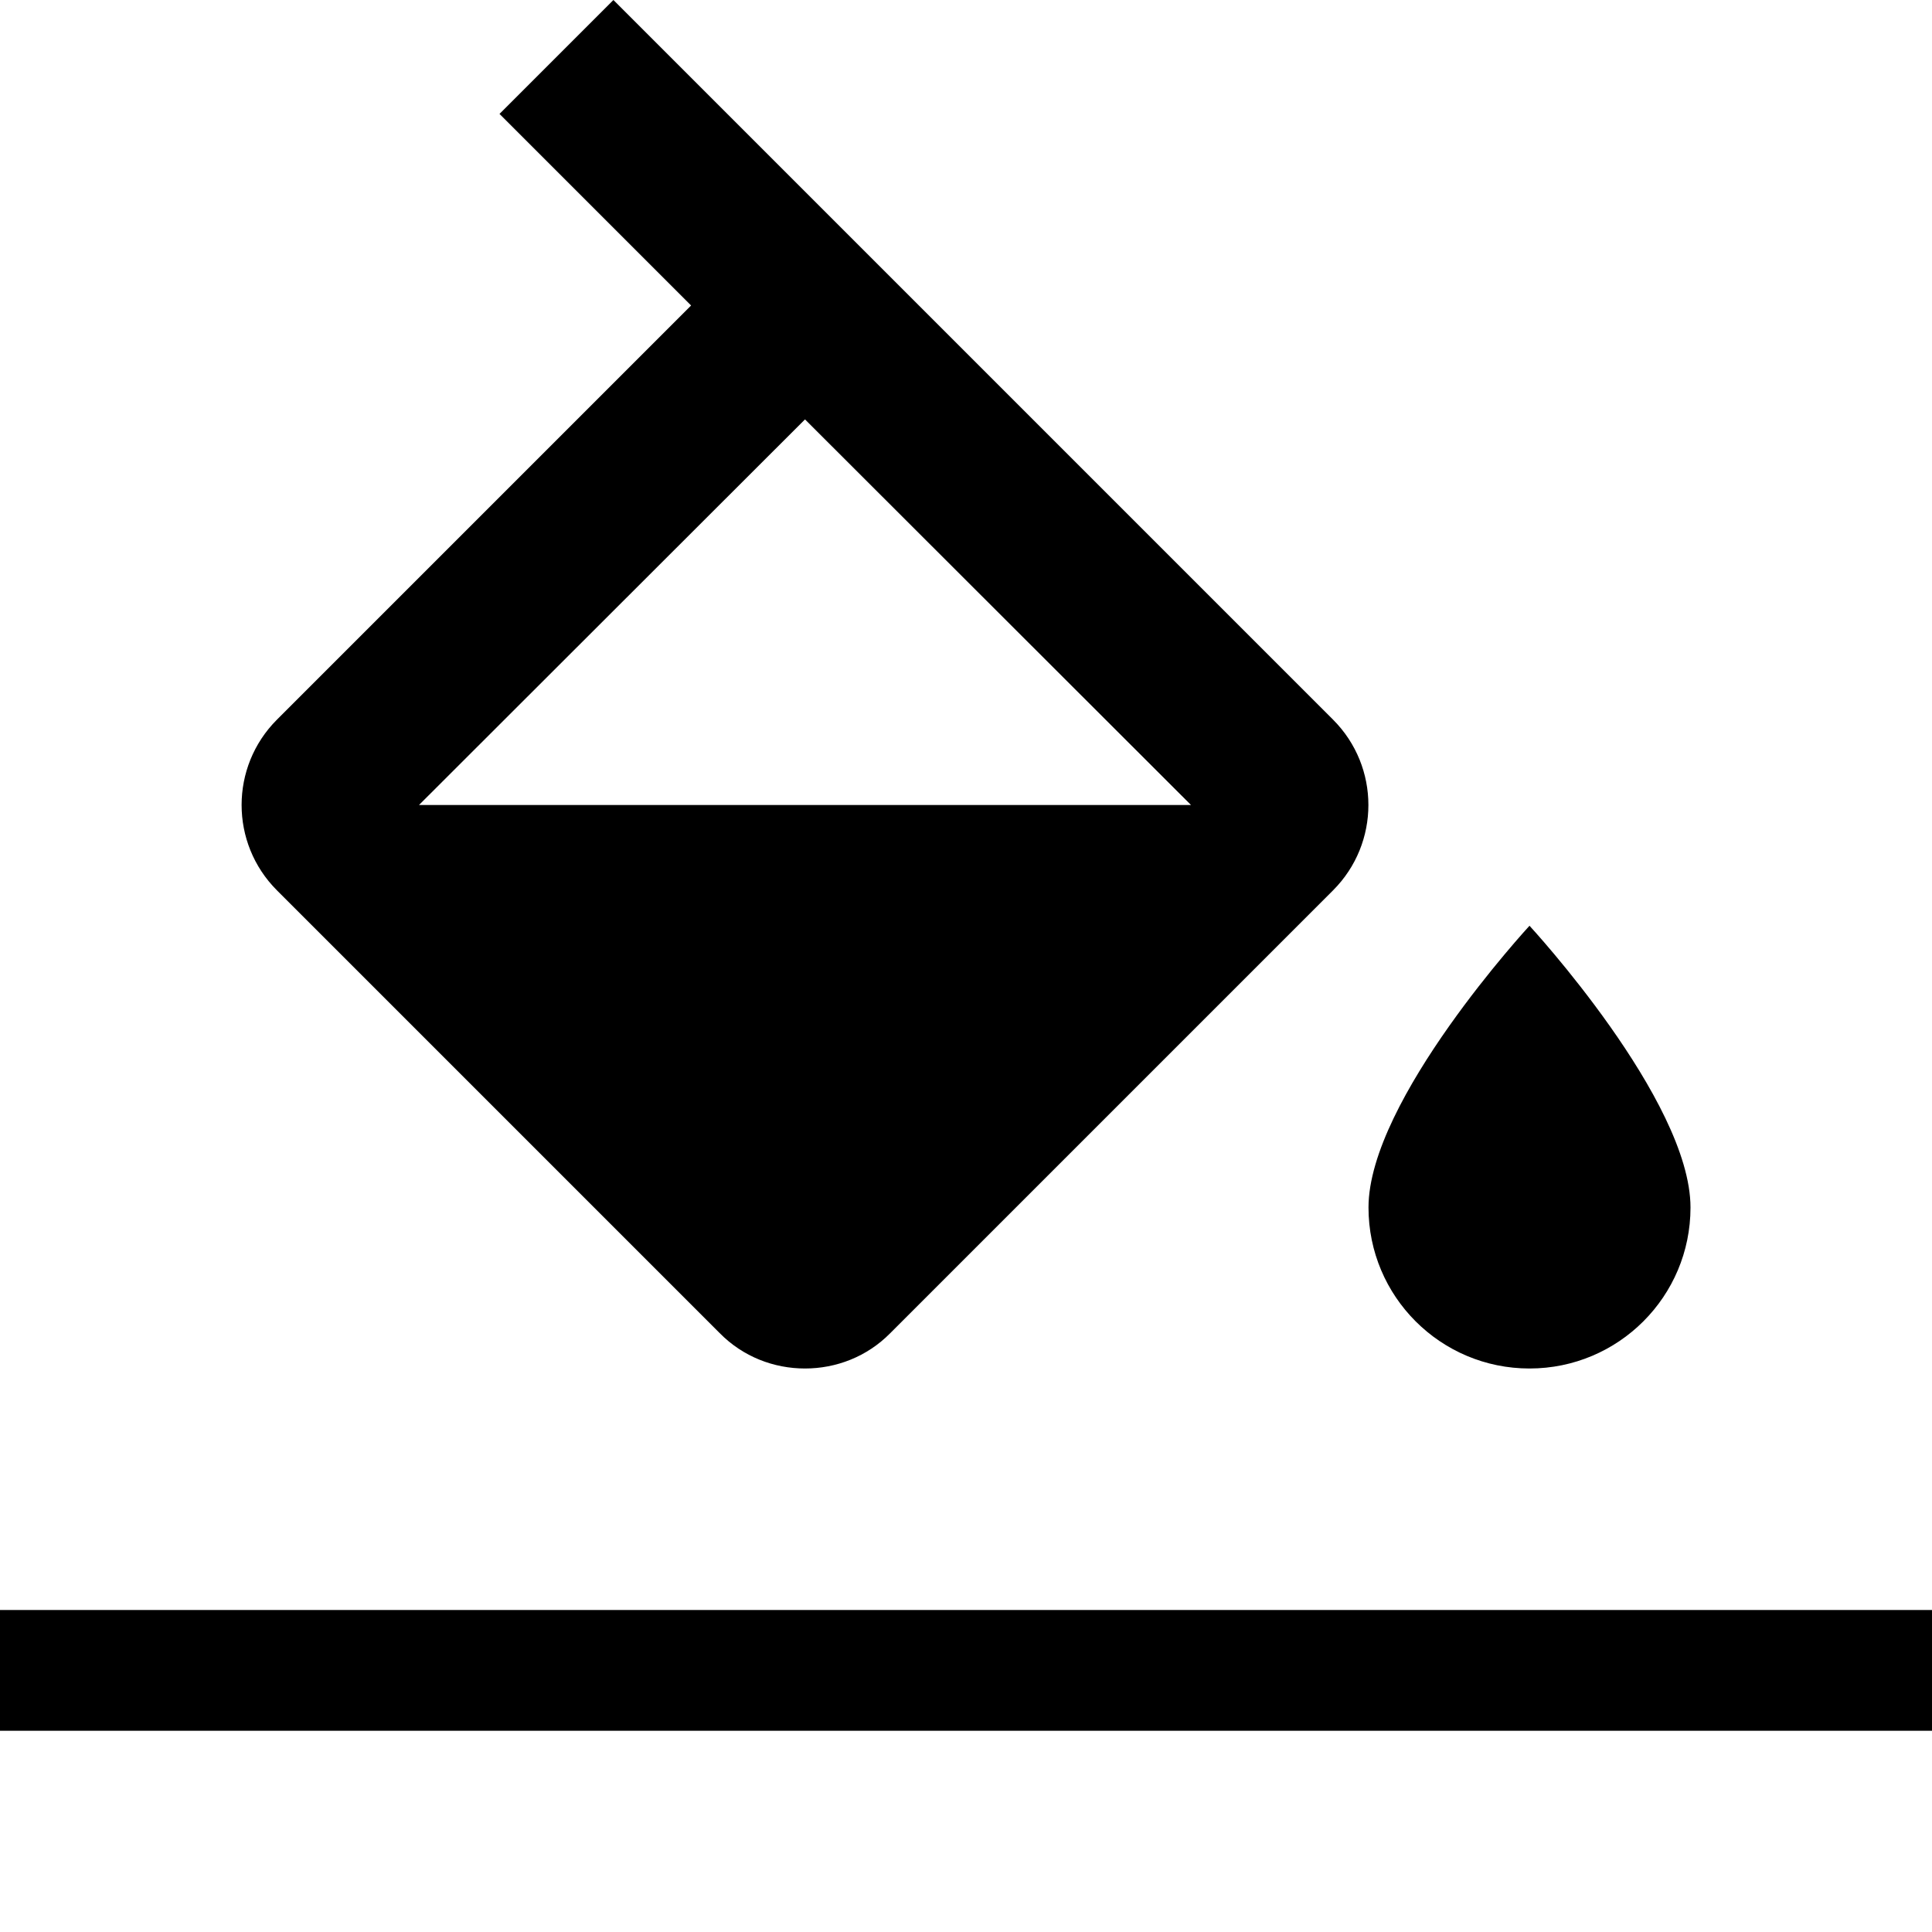
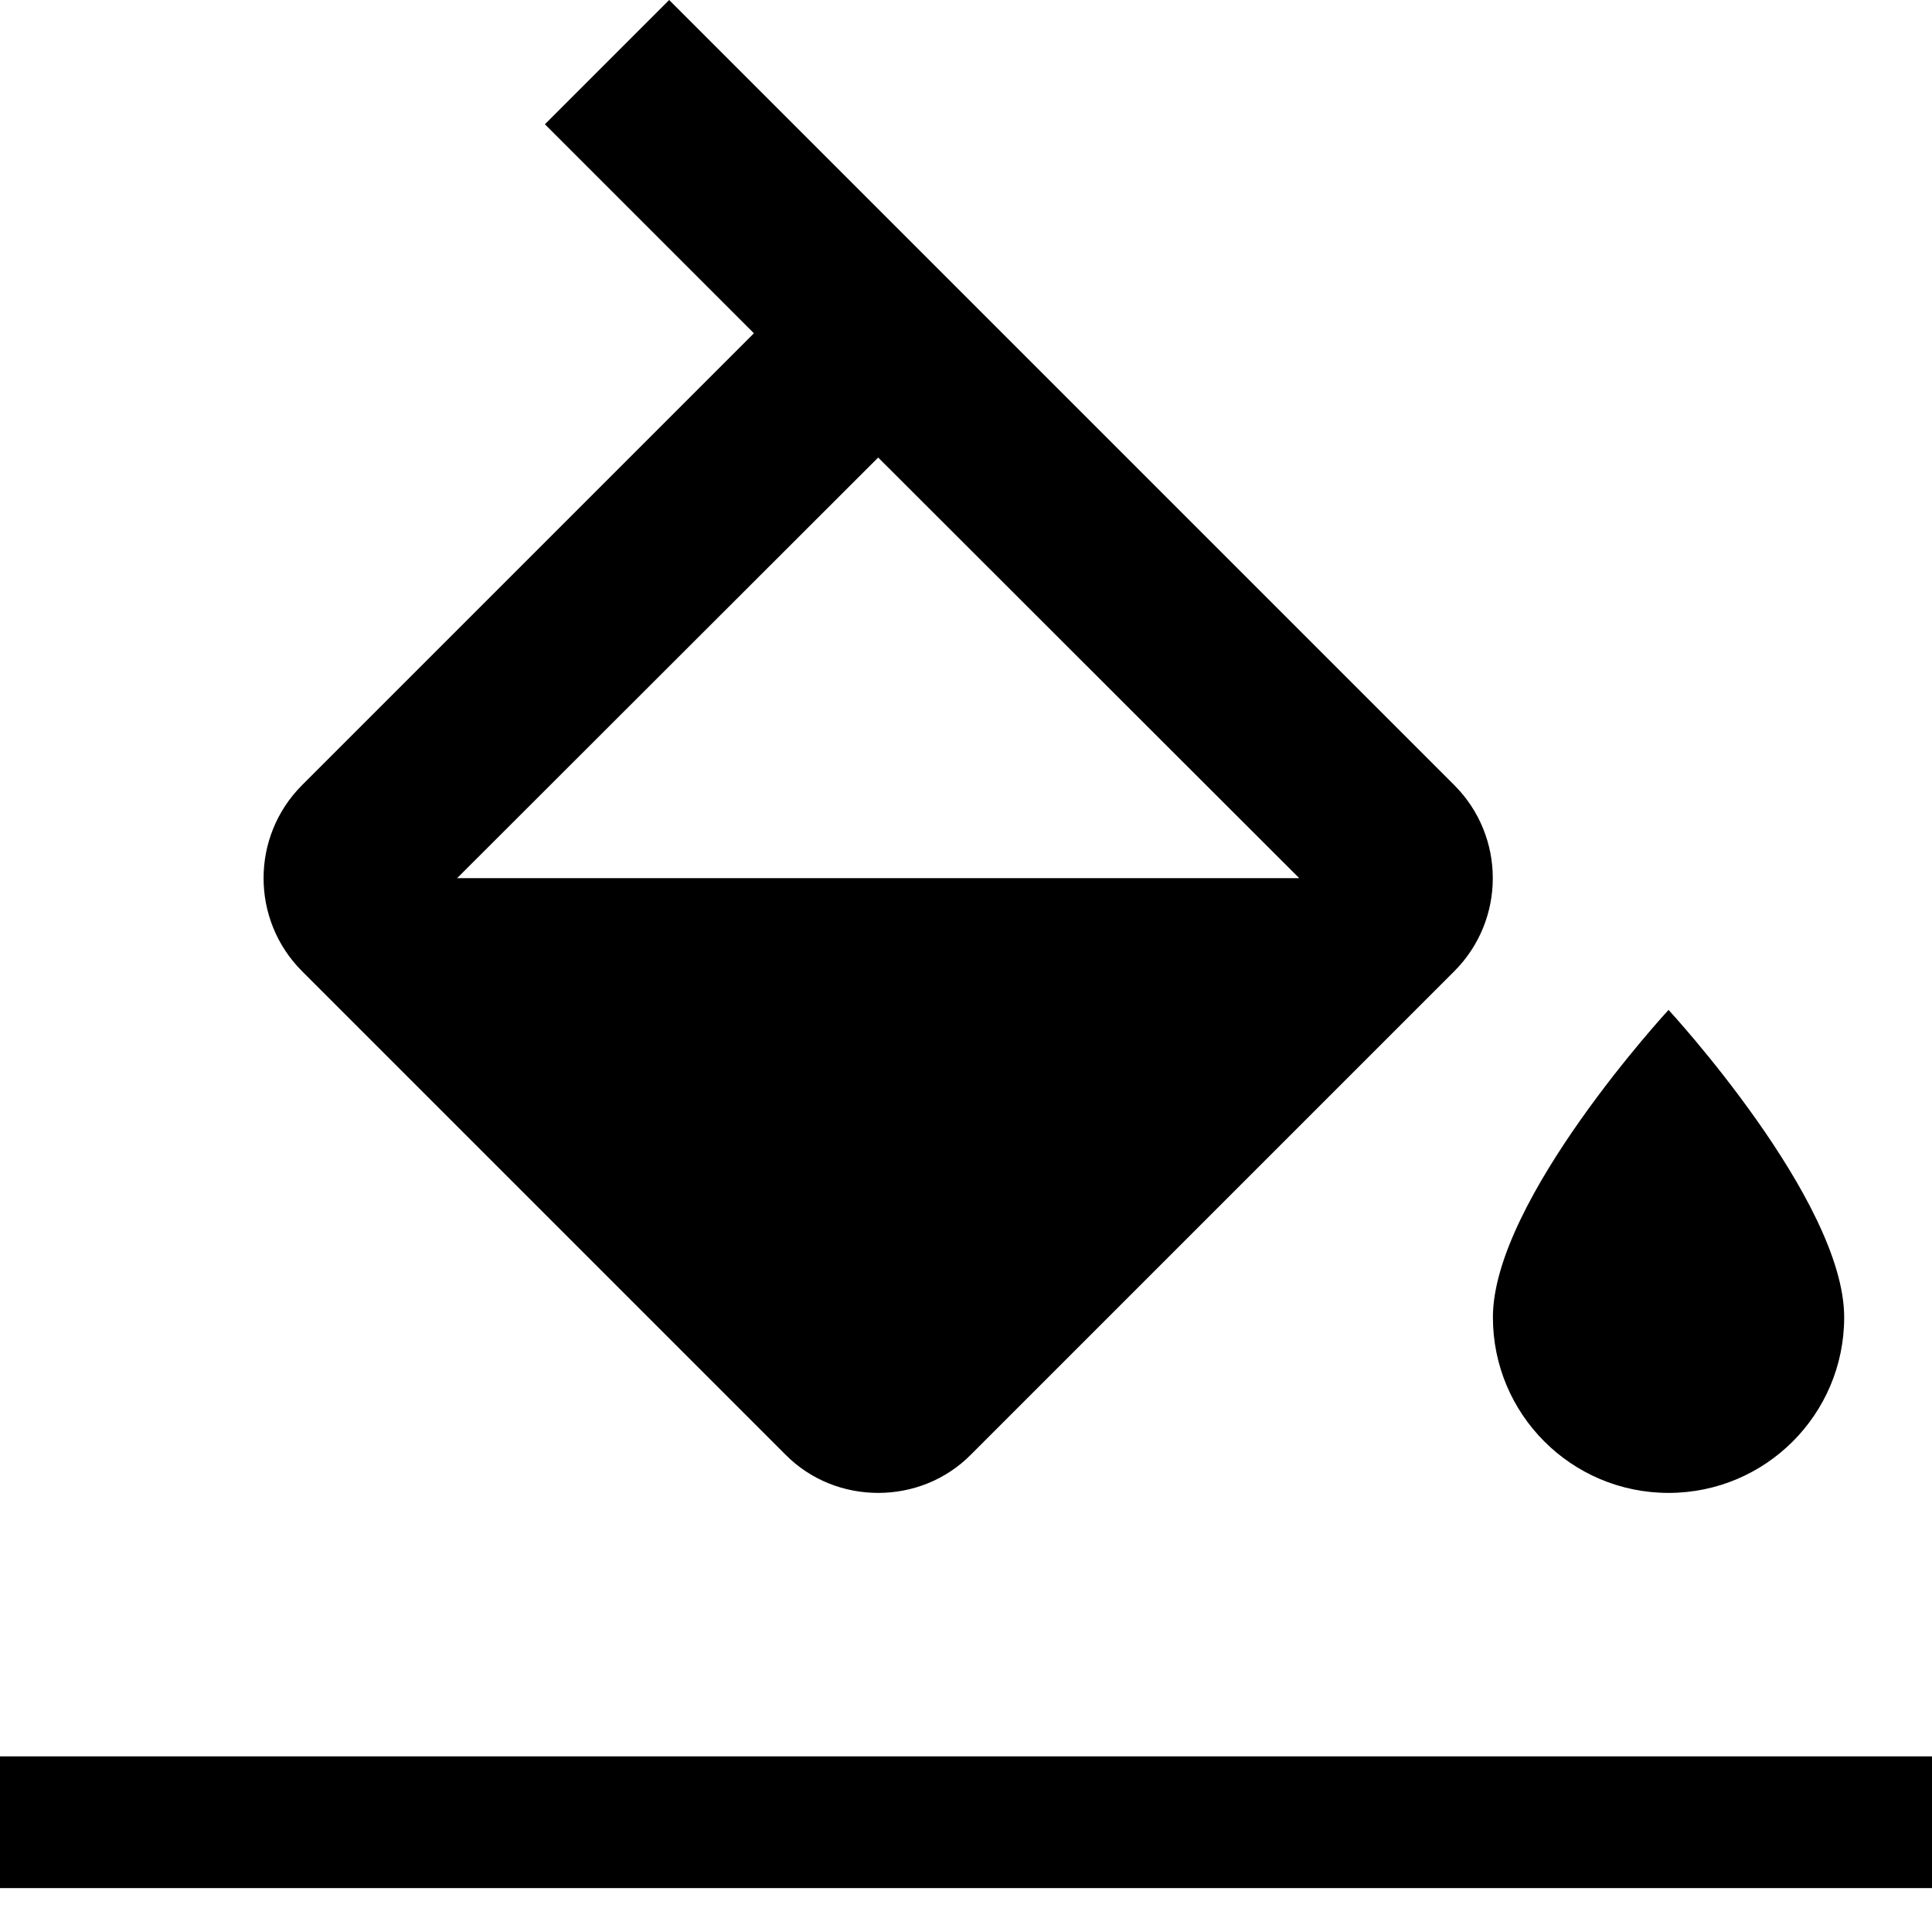
- <svg xmlns="http://www.w3.org/2000/svg" version="1.0" width="48" height="48">
+ <svg xmlns="http://www.w3.org/2000/svg" version="1.0" viewBox="0 0 44 44">
  <path fill="none" d="M0 0h48v48H0V0z" />
  <path d="M33.12 17.88L15.24 0l-2.83 2.83 4.76 4.76L6.88 17.88a3 3 0 000 4.24l11 11c.58.59 1.35.88 2.12.88s1.54-.29 2.12-.88l11-11a3 3 0 000-4.24zM10.41 20L20 10.42 29.59 20H10.41zM38 23s-4 4.33-4 7c0 2.21 1.79 4 4 4s4-1.79 4-4c0-2.67-4-7-4-7zM0 40h48v3H0z" />
</svg>
